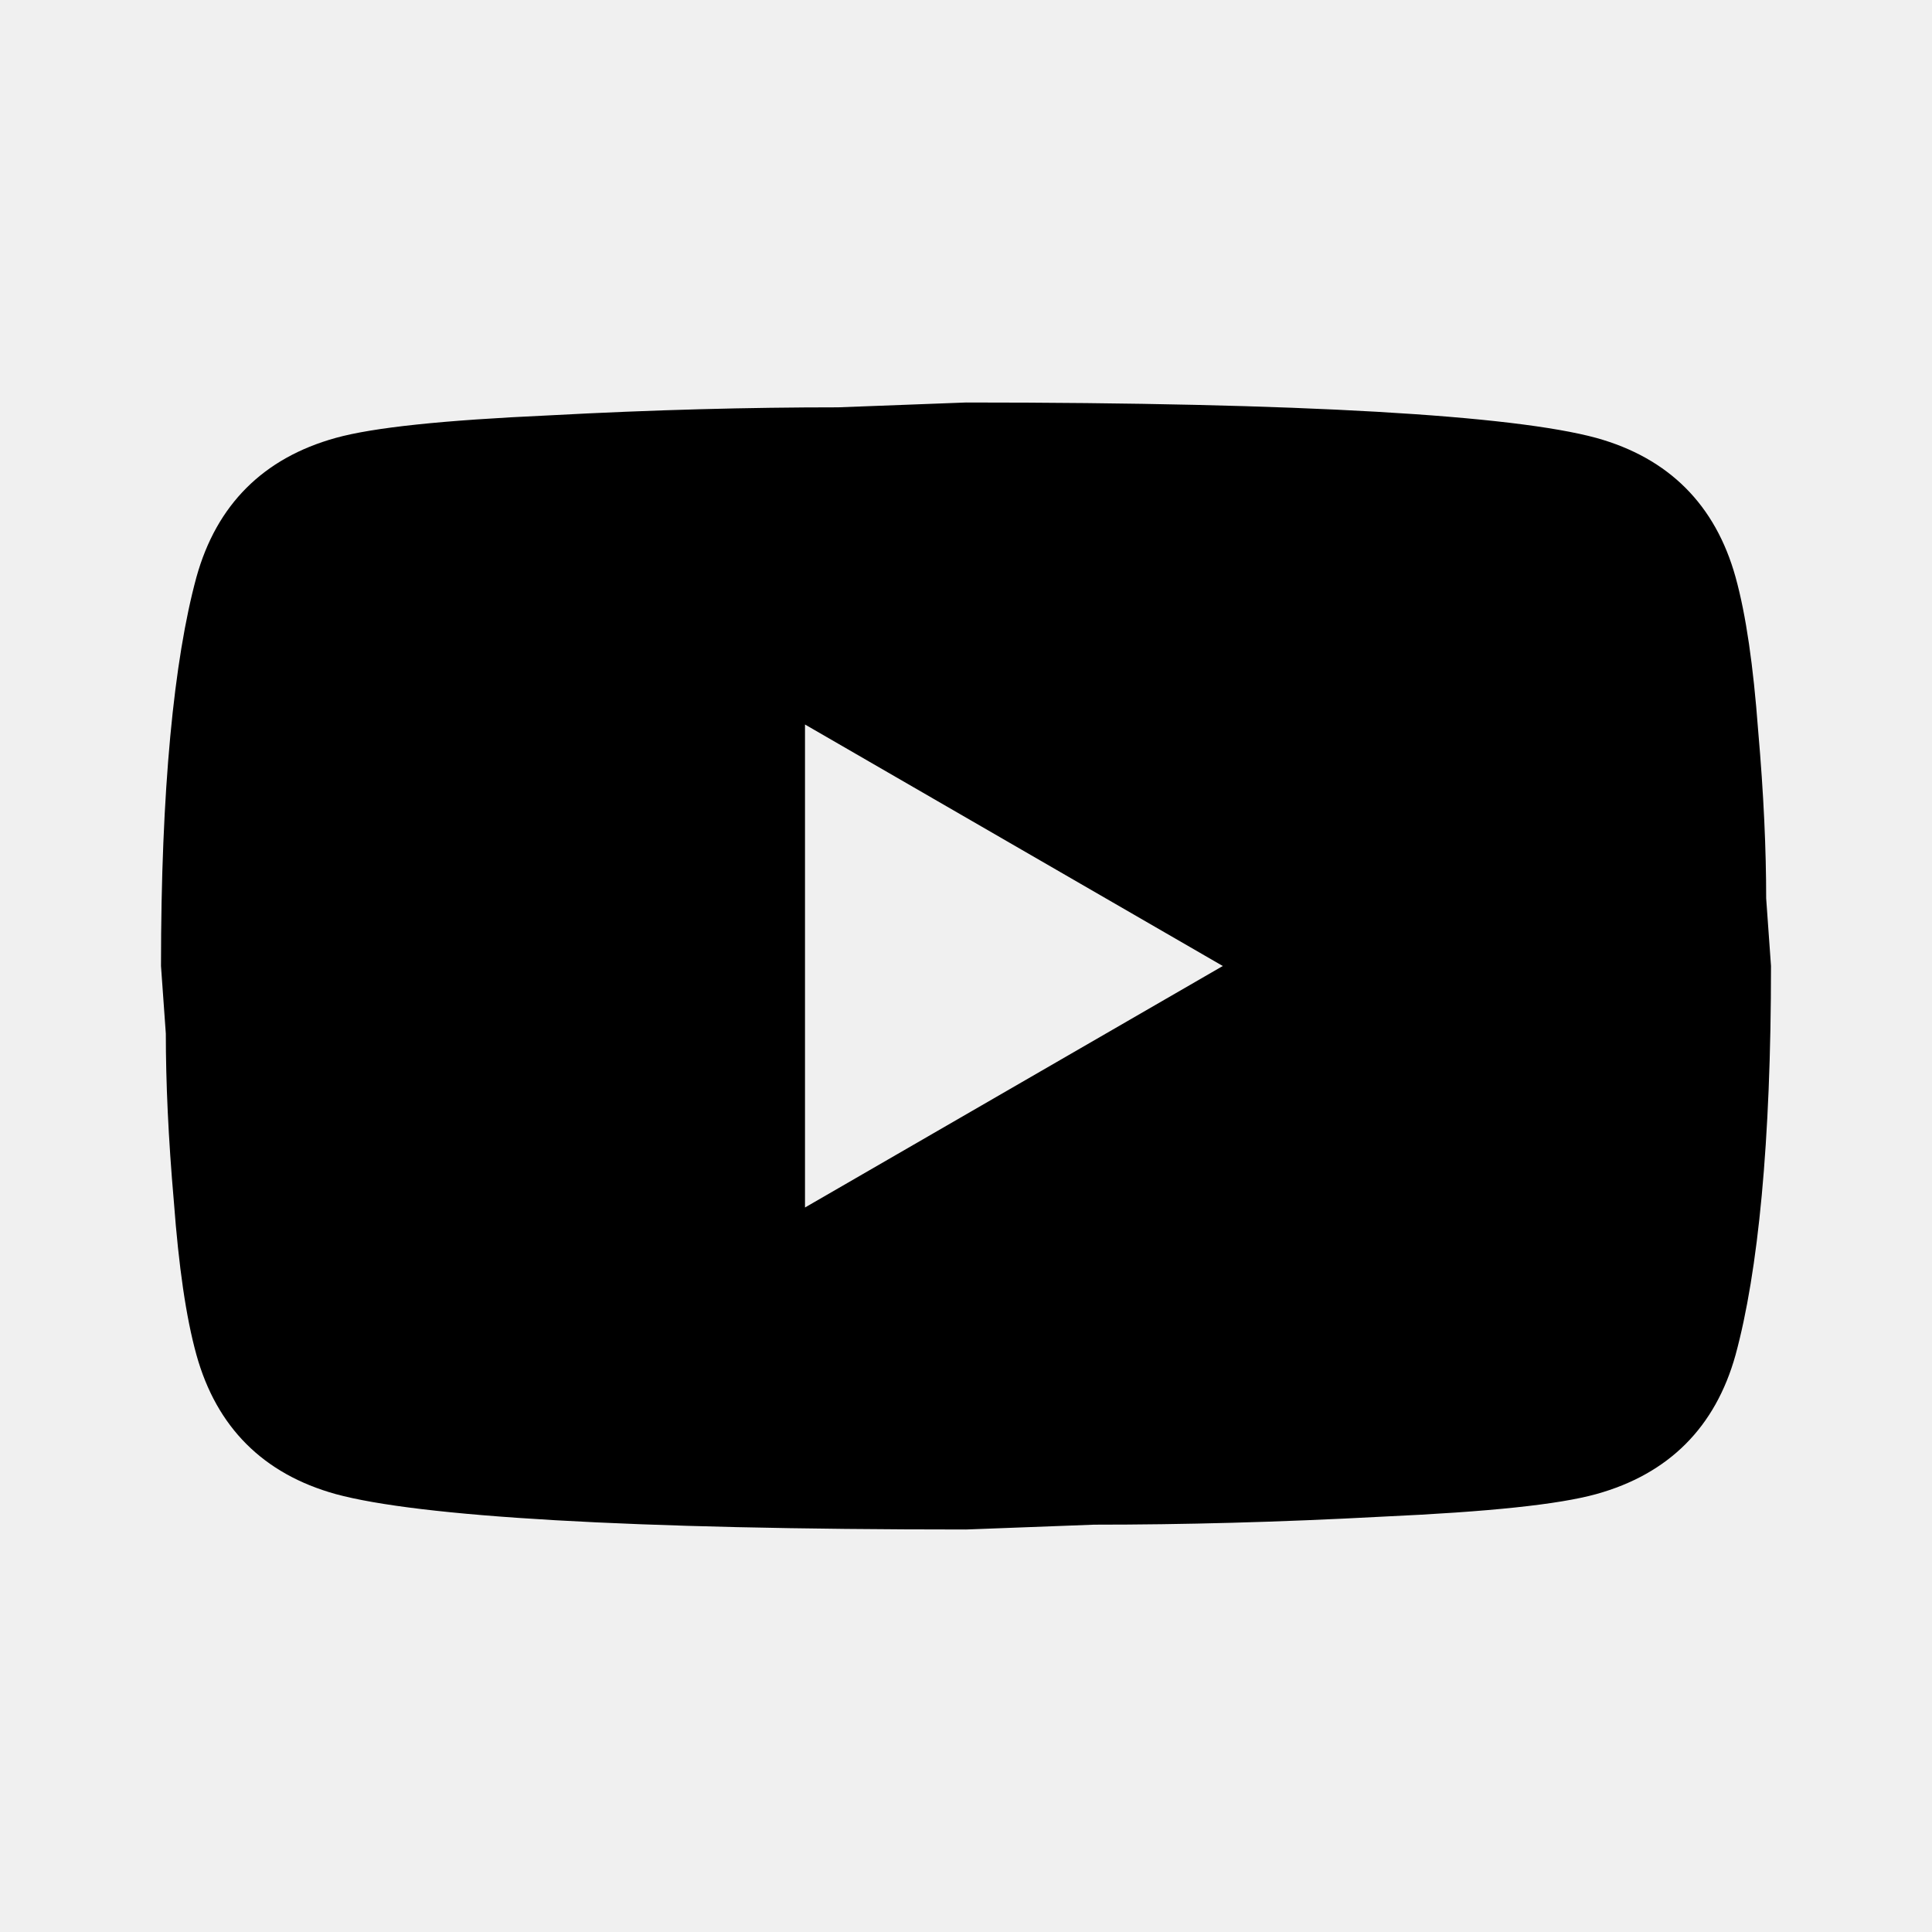
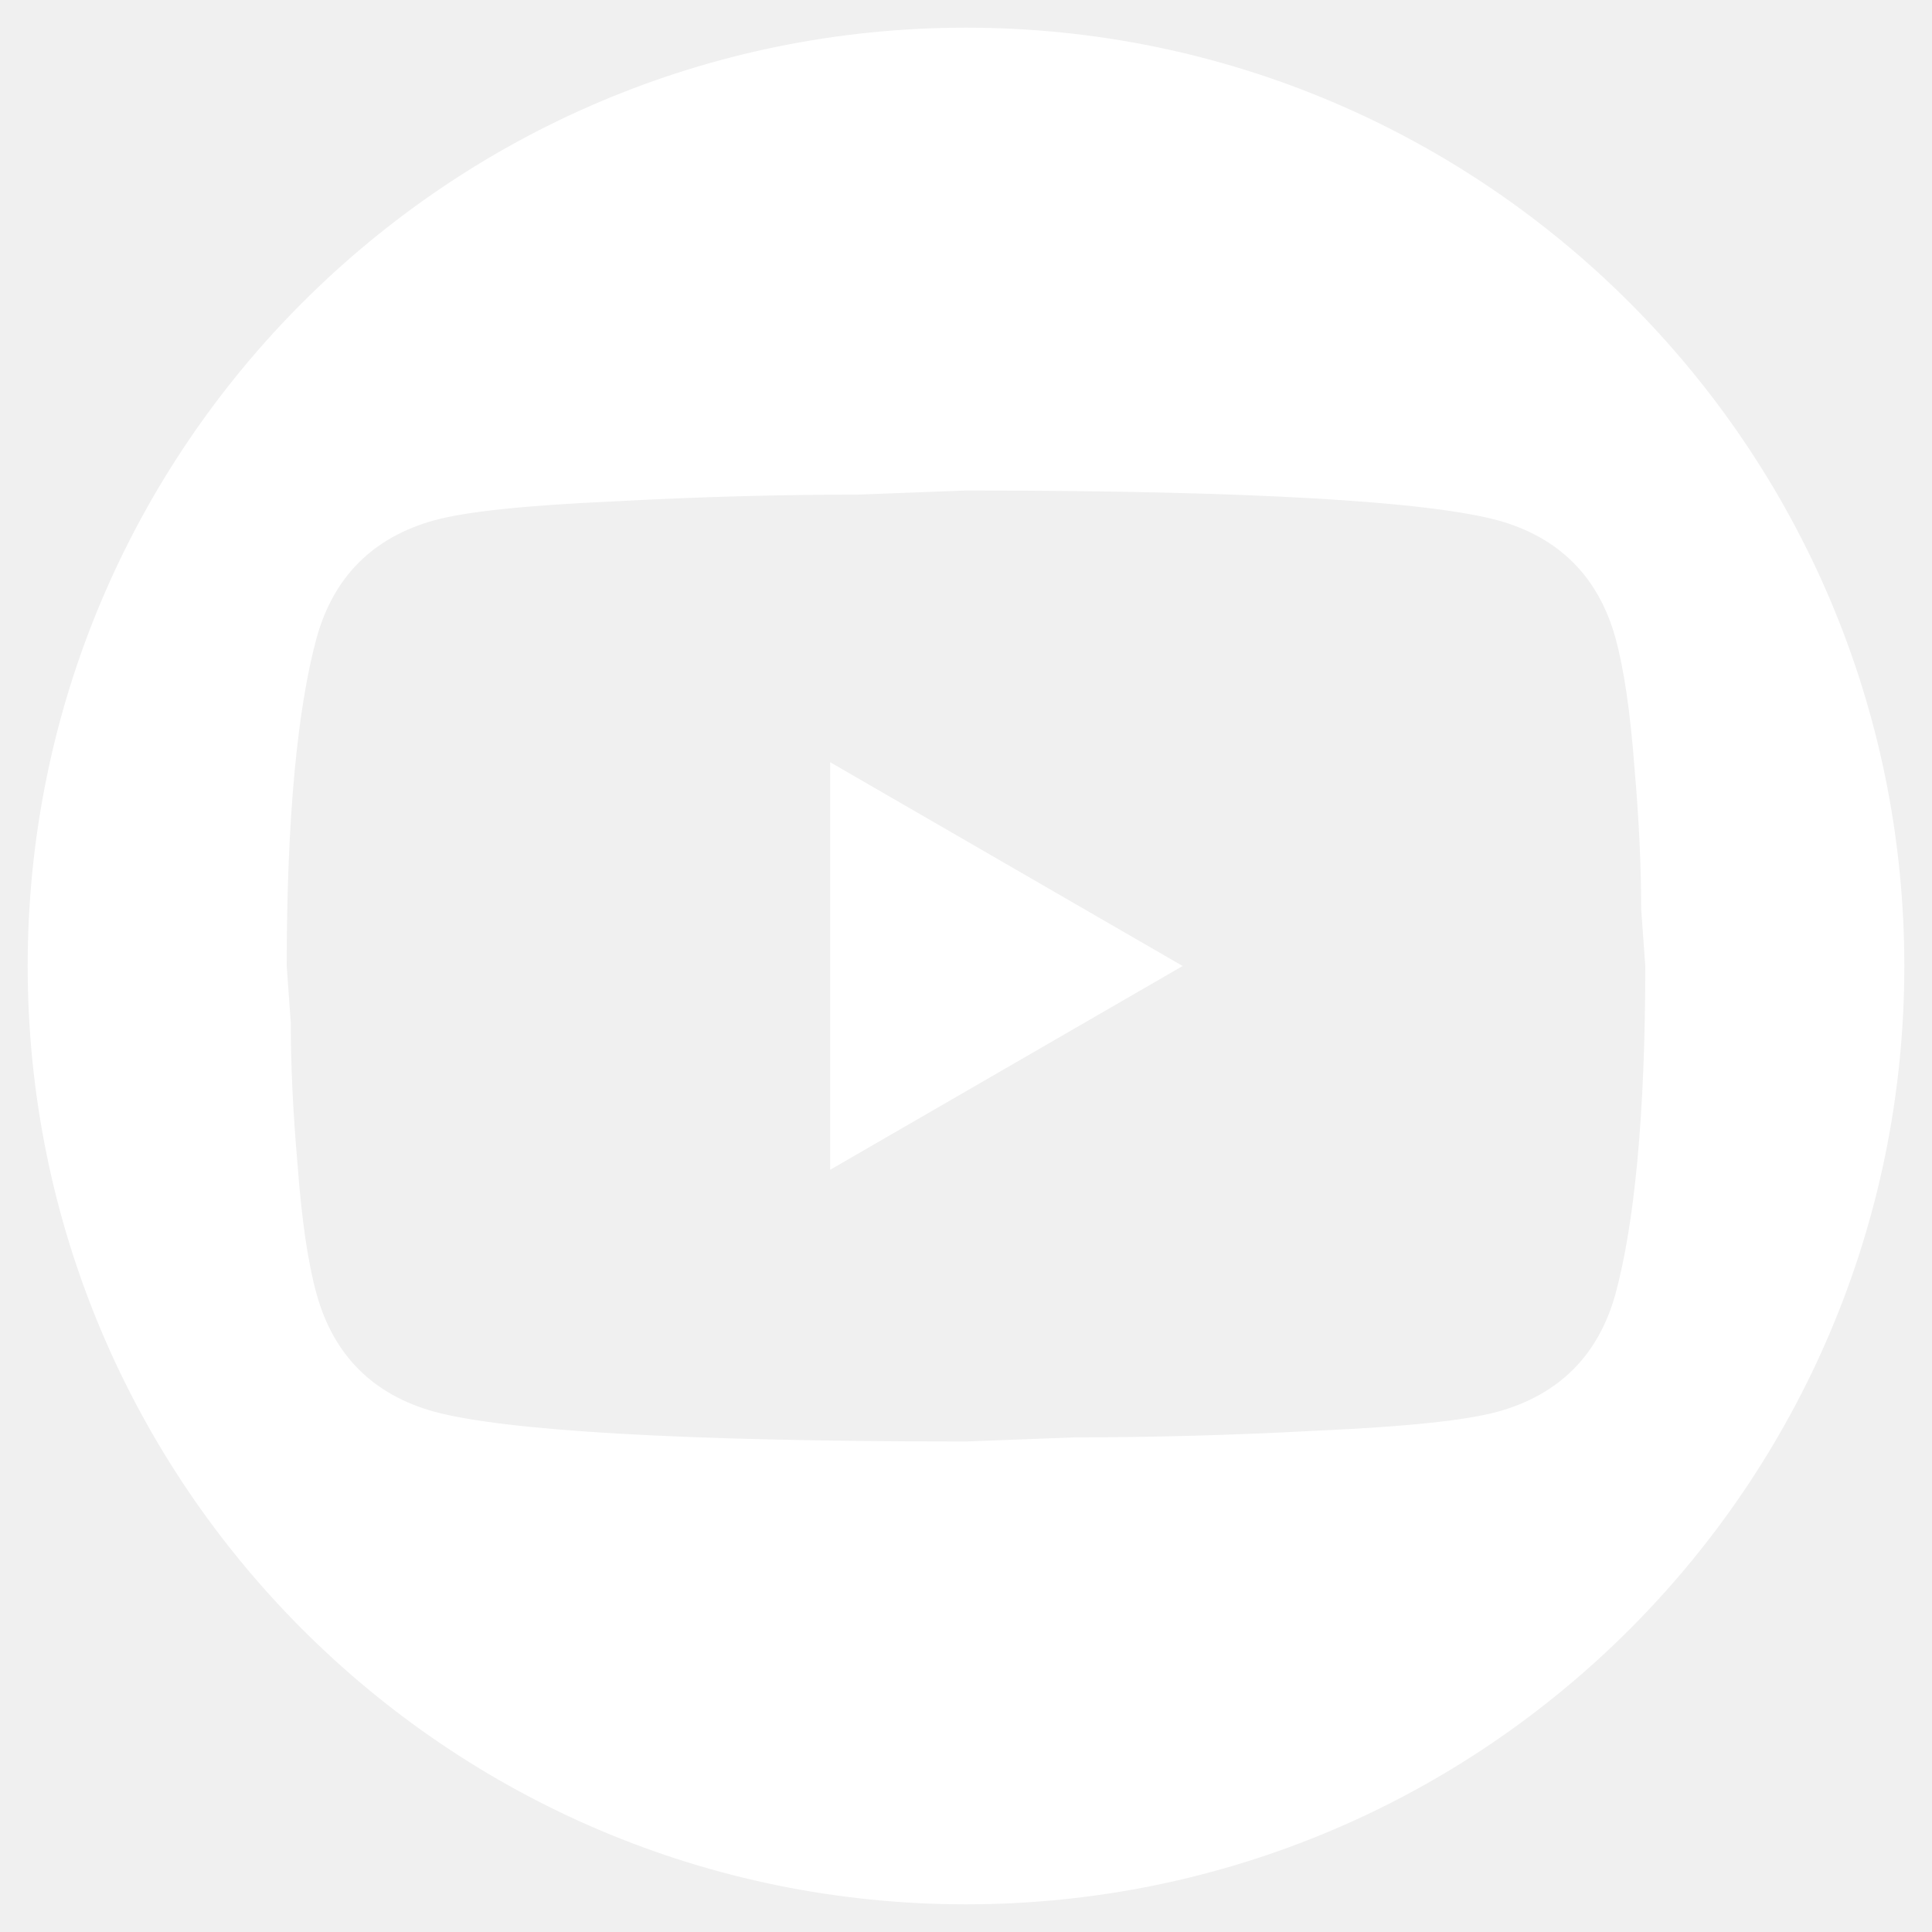
- <svg xmlns="http://www.w3.org/2000/svg" version="1.1" width="24" height="24" viewBox="0 0 24 24">
-   <path d="M10,15L15.19,12L10,9V15M21.56,7.17C21.69,7.64 21.78,8.27 21.84,9.07C21.91,9.87 21.94,10.56 21.94,11.16L22,12C22,14.19 21.84,15.8 21.56,16.83C21.31,17.73 20.73,18.31 19.83,18.56C19.36,18.69 18.5,18.78 17.18,18.84C15.88,18.91 14.69,18.94 13.59,18.94L12,19C7.81,19 5.2,18.84 4.17,18.56C3.27,18.31 2.69,17.73 2.44,16.83C2.31,16.36 2.22,15.73 2.16,14.93C2.09,14.13 2.06,13.44 2.06,12.84L2,12C2,9.81 2.16,8.2 2.44,7.17C2.69,6.27 3.27,5.69 4.17,5.44C4.64,5.31 5.5,5.22 6.82,5.16C8.12,5.09 9.31,5.06 10.41,5.06L12,5C16.19,5 18.8,5.16 19.83,5.44C20.73,5.69 21.31,6.27 21.56,7.17Z" />
+ <svg xmlns="http://www.w3.org/2000/svg" version="1.1" x="0px" y="0px" width="256px" height="256px" viewBox="0 0 256 256" enable-background="new 0 0 256 256" xml:space="preserve">
+   <style>
+ 
+ .bg{
+ 	fill: #FFFFFF;
+ }
+ 
+ .bg:hover{
+ 	fill: #F00;
+ }
+ 
+ 
+ 
+ </style>
+   <defs>
+     <mask id="mask">
+       <circle fill="#FFFFFF" cx="128" cy="128" r="124.332" />
+       <path fill="#000000" d="M214.054,84.525c1.16,4.236,1.969,9.897,2.514,17.105c0.633,7.198,0.896,13.413,0.896,18.81l0.545,7.56   c0,19.707-1.441,34.201-3.955,43.475c-2.25,8.104-7.472,13.326-15.576,15.576c-4.236,1.16-11.972,1.978-23.855,2.514   c-11.699,0.633-22.415,0.896-32.312,0.896L128,191.006c-37.713,0-61.204-1.441-70.478-3.955c-8.1-2.25-13.321-7.472-15.571-15.576   c-1.169-4.236-1.978-9.896-2.519-17.104c-0.633-7.199-0.901-13.414-0.901-18.811L37.991,128c0-19.707,1.441-34.201,3.96-43.475   c2.25-8.104,7.471-13.326,15.571-15.576c4.232-1.16,11.972-1.978,23.852-2.514c11.704-0.633,22.414-0.896,32.316-0.896L128,64.994   c37.709,0,61.204,1.441,70.478,3.955C206.582,71.199,211.804,76.421,214.054,84.525z" />
+     </mask>
+   </defs>
+   <g id="rec">
+     <rect class="bg" mask="url(#mask)" fill="#FFFFFF" width="256" height="256" />
+   </g>
+   <g id="play">
+     <polyline fill="#FFFFFF" points="109.998,155.003 156.708,128 109.998,100.997 109.998,155.003  " />
+   </g>
</svg>
